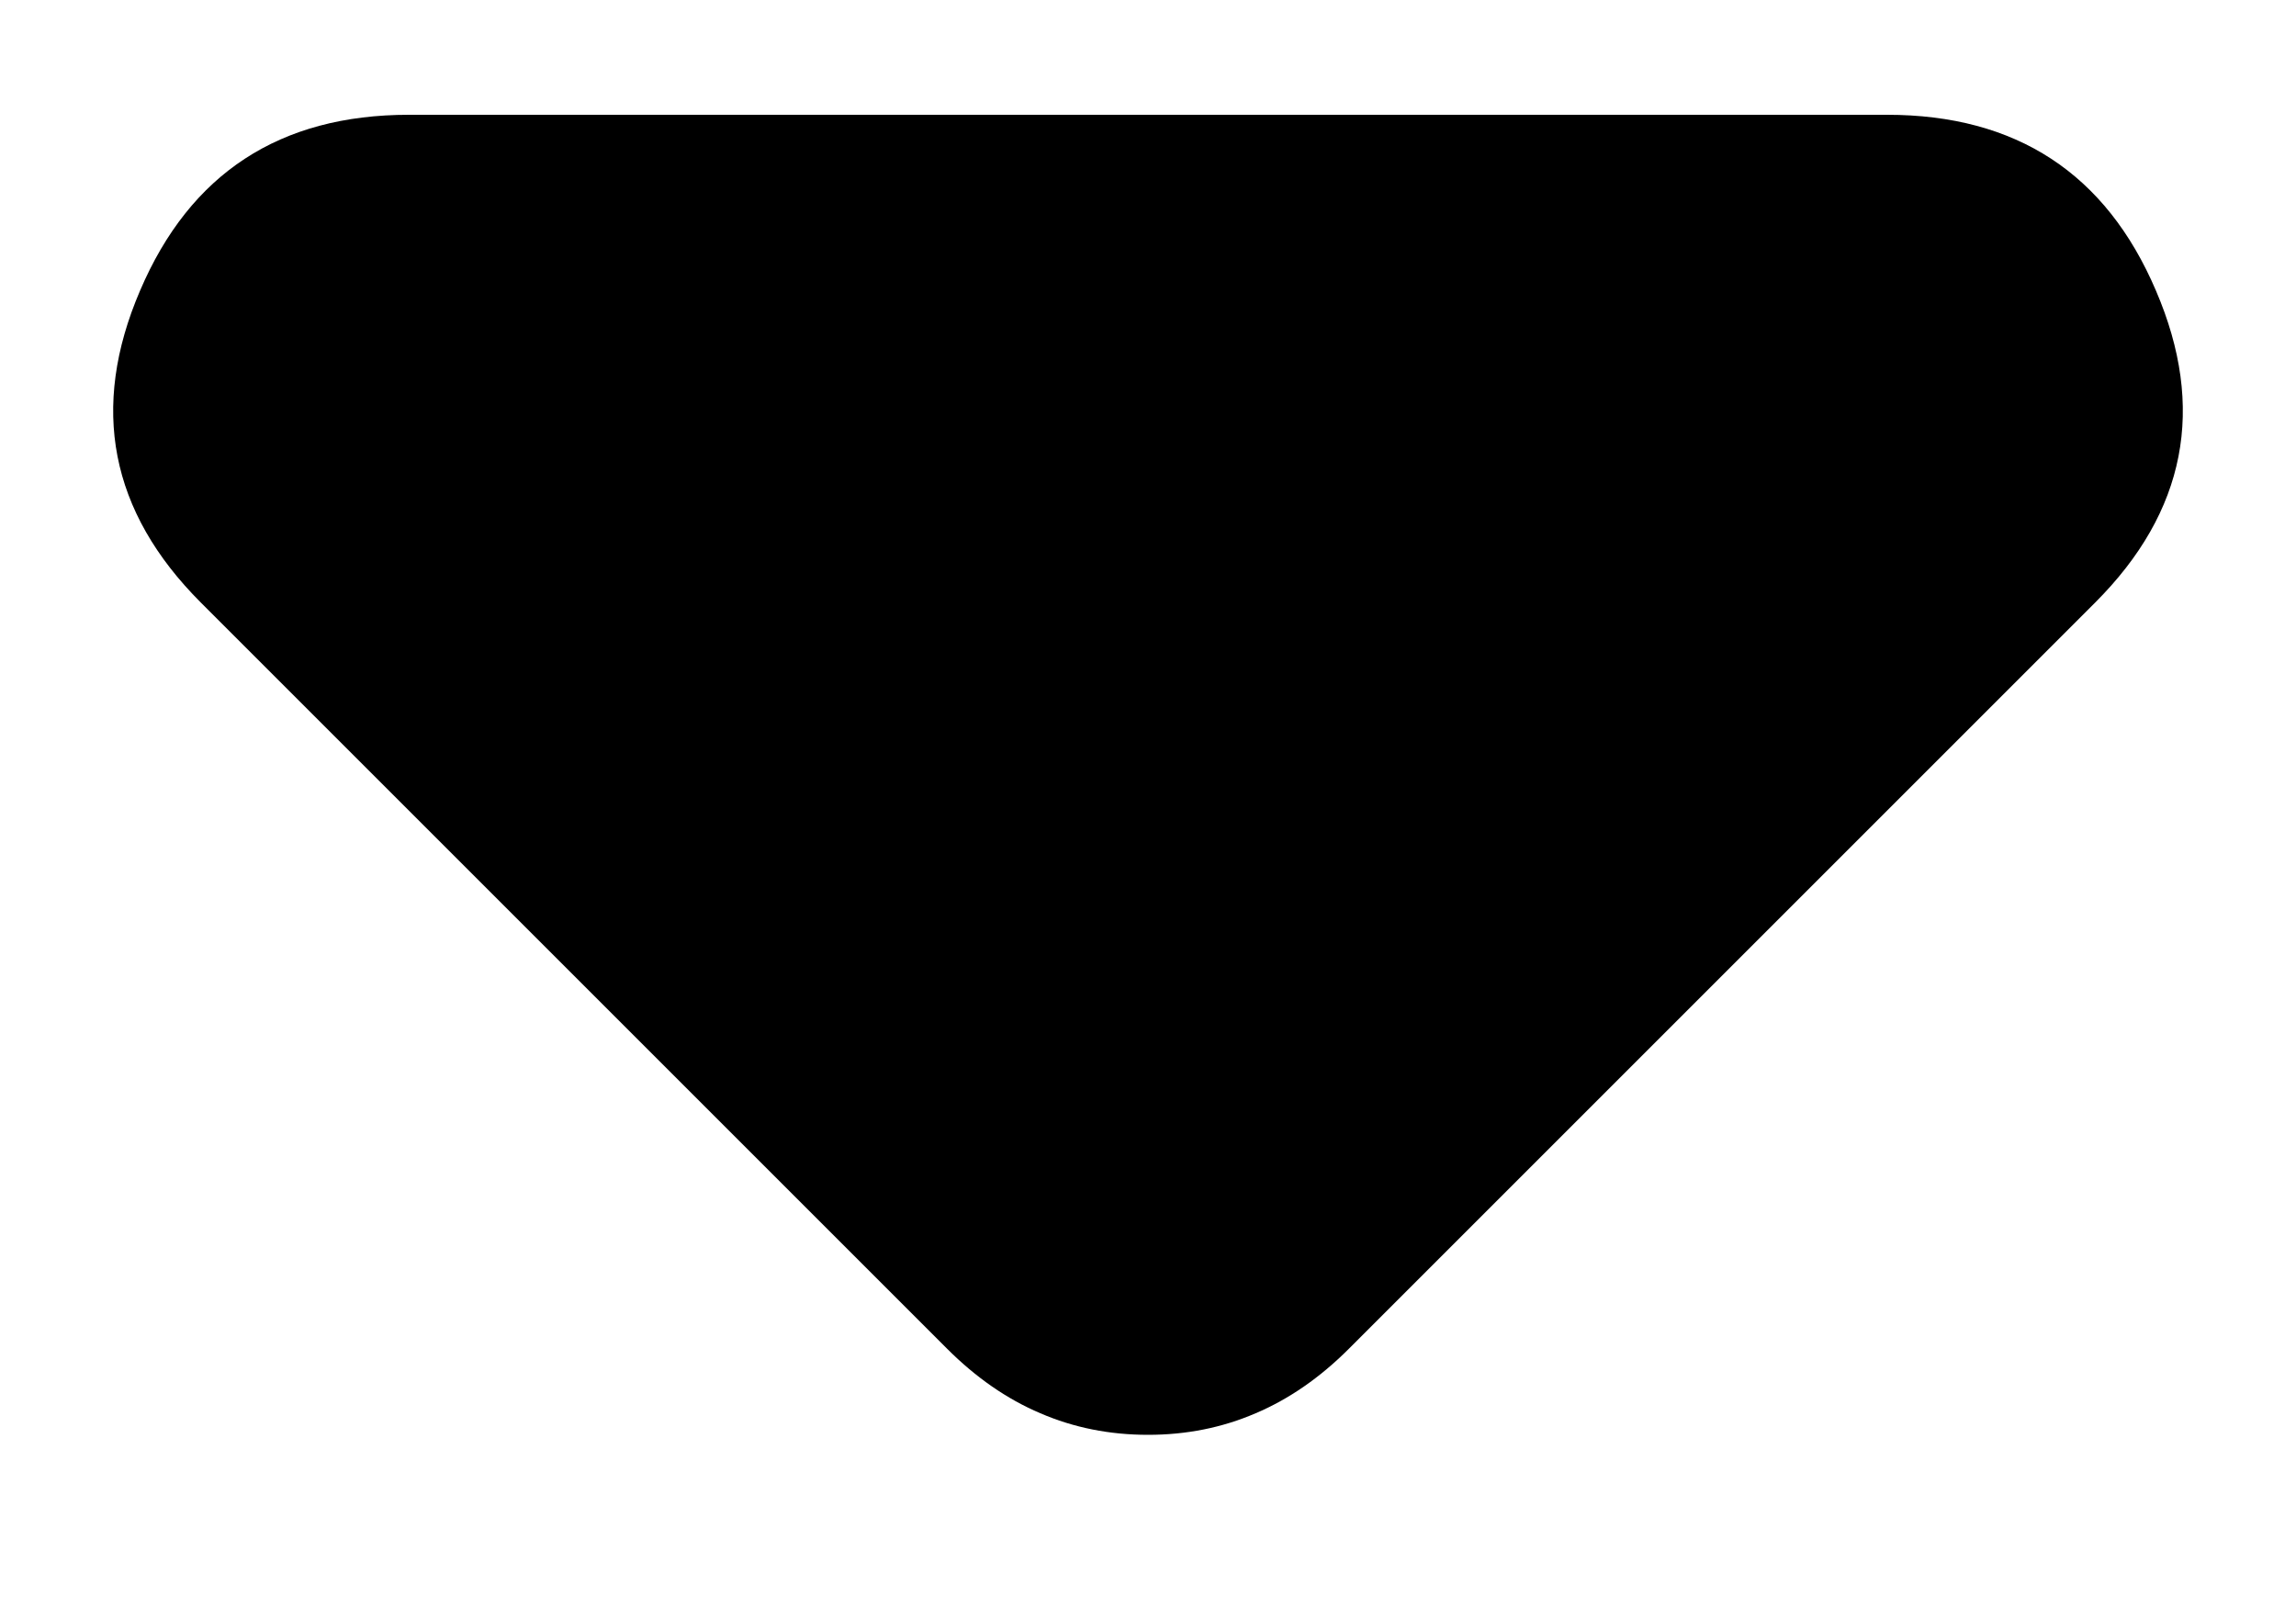
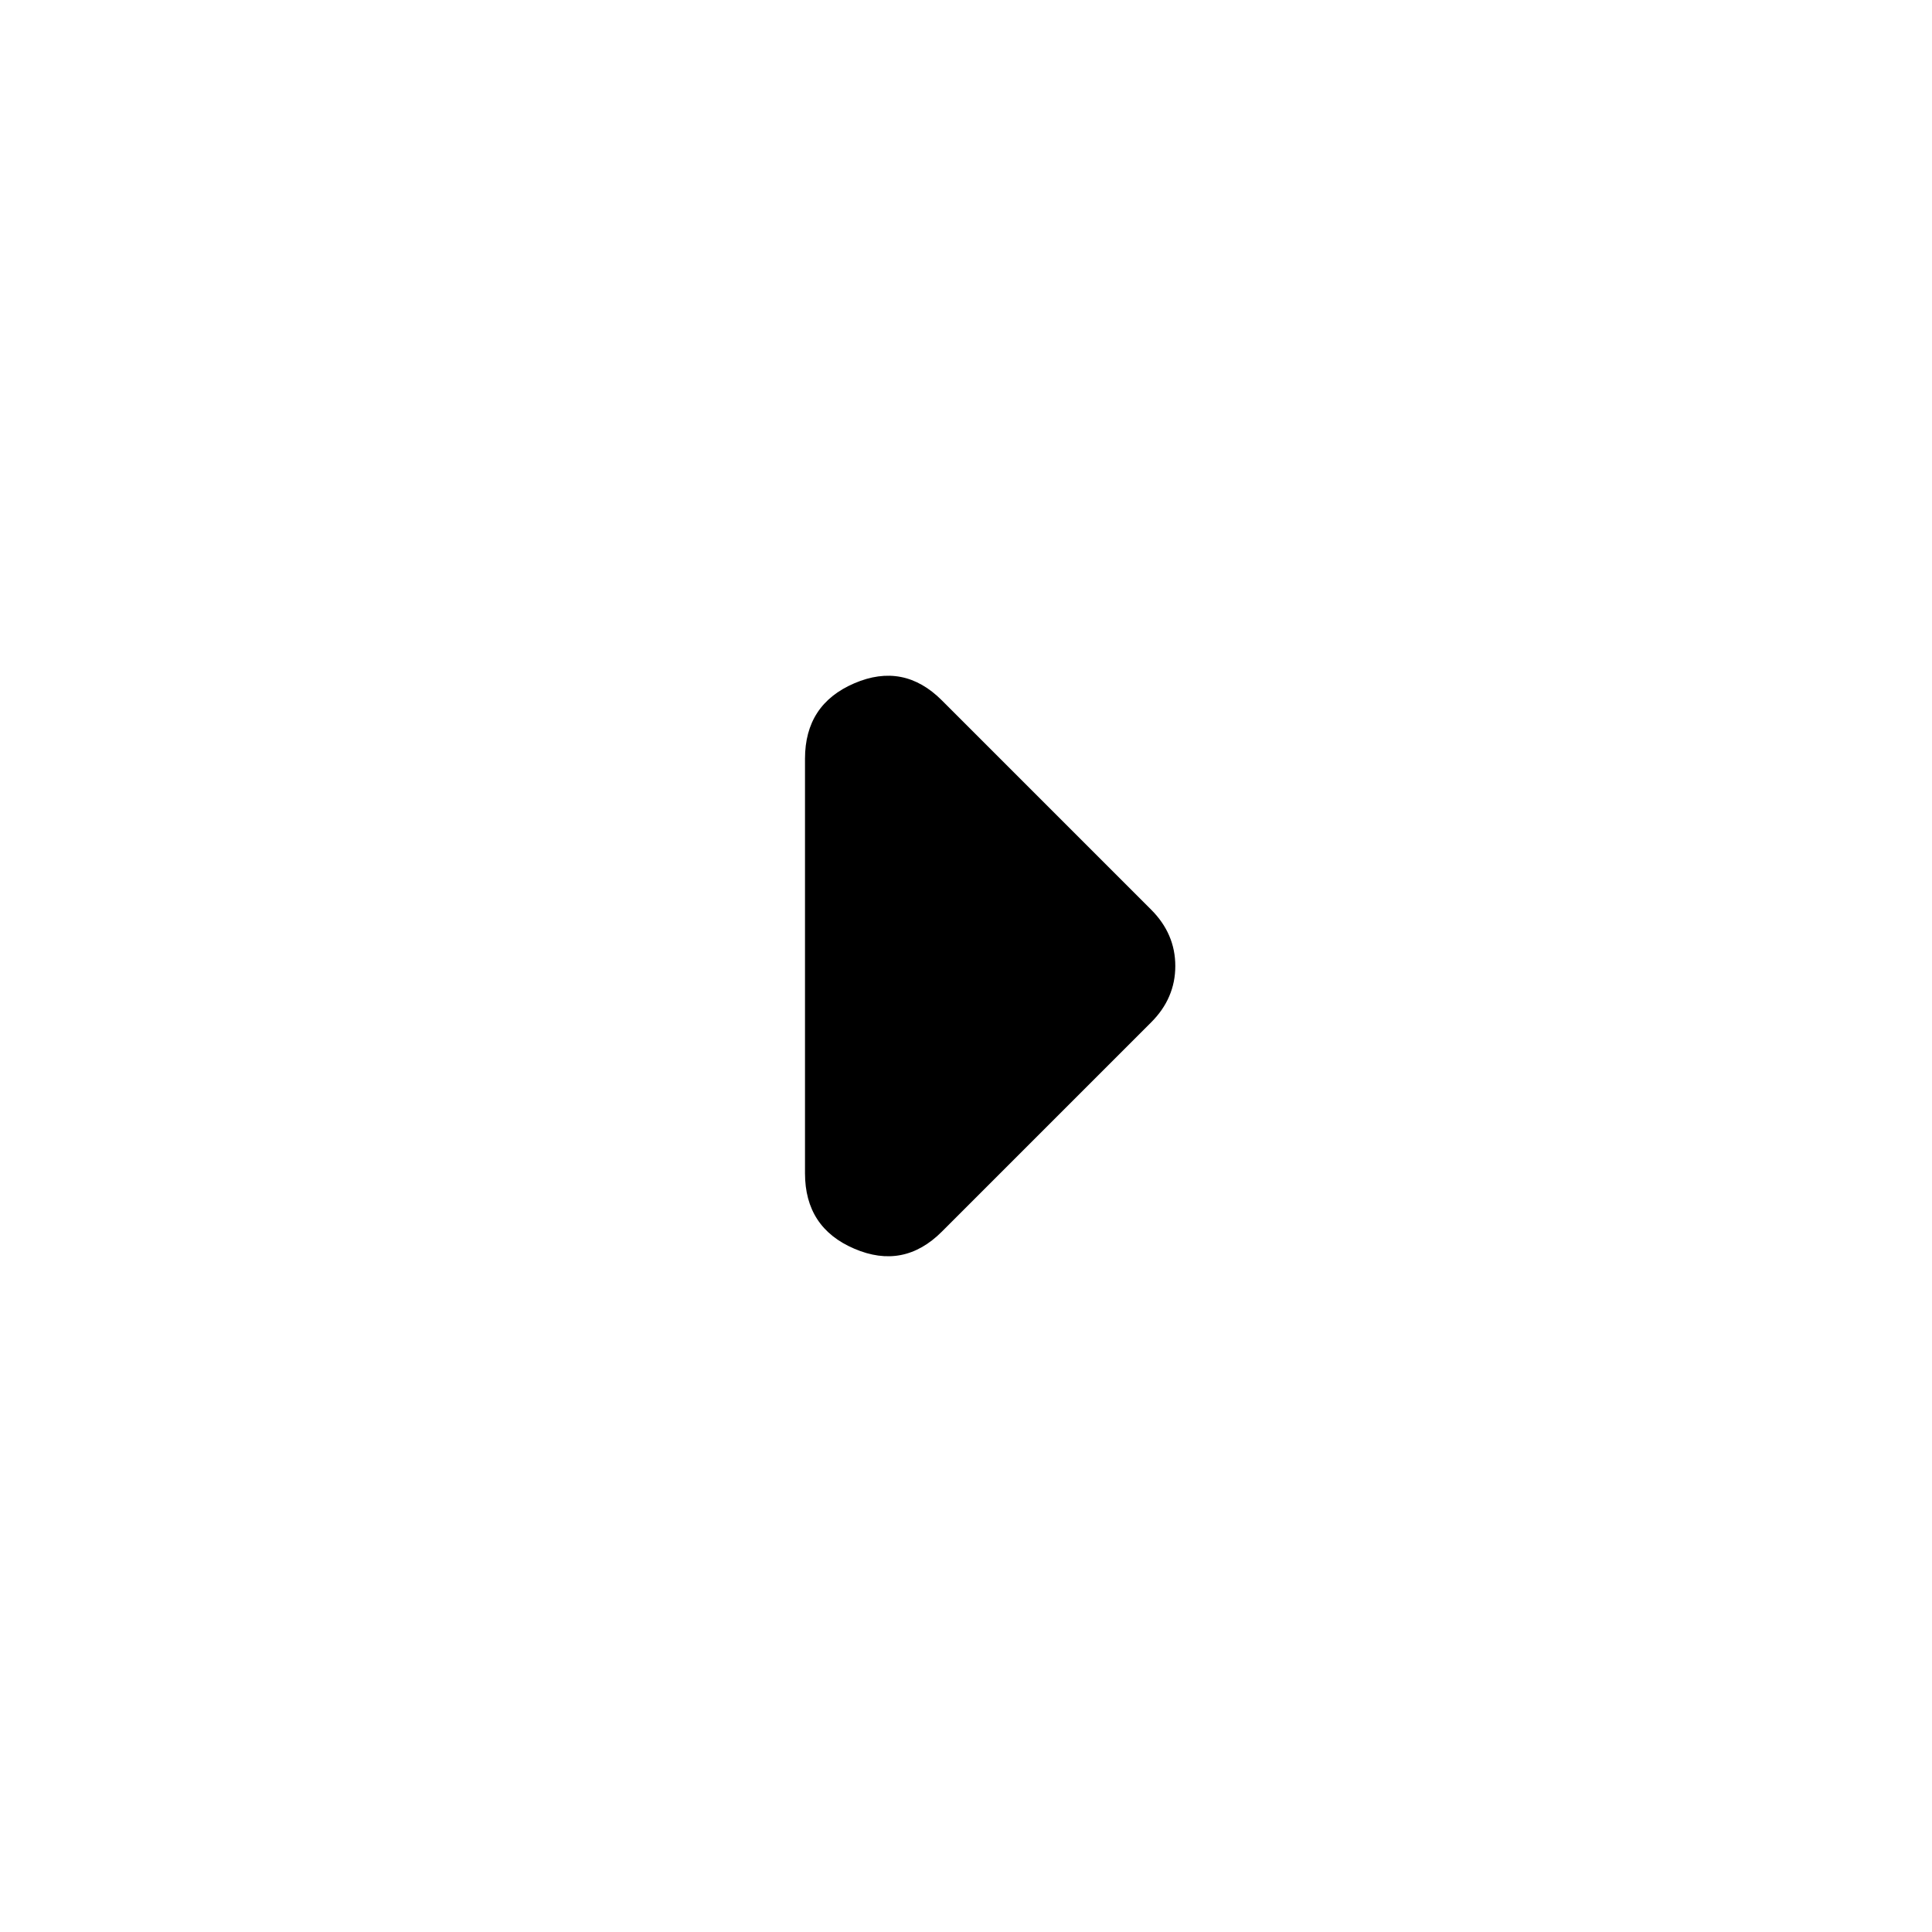
- <svg xmlns="http://www.w3.org/2000/svg" width="10" height="7" viewBox="0 0 10 7" fill="none">
-   <path d="M4.125 5.875L0.875 2.625C0.479 2.229 0.391 1.776 0.61 1.266C0.828 0.755 1.219 0.5 1.781 0.5H8.219C8.781 0.5 9.172 0.755 9.39 1.266C9.609 1.776 9.521 2.229 9.125 2.625L5.875 5.875C5.75 6 5.615 6.094 5.469 6.156C5.323 6.219 5.167 6.25 5 6.25C4.833 6.25 4.677 6.219 4.531 6.156C4.385 6.094 4.25 6 4.125 5.875Z" fill="black" />
+ <svg xmlns="http://www.w3.org/2000/svg" width="30" height="30" viewBox="0 0 30 30" fill="none">
+   <mask id="mask0_237_765" style="mask-type:alpha" maskUnits="userSpaceOnUse" x="0" y="0" width="30" height="30">
+     <rect y="30" width="30" height="30" transform="rotate(-90 0 30)" fill="#D9D9D9" />
+   </mask>
+   <g mask="url(#mask0_237_765)">
+     <path d="M17.875 15.875L14.625 19.125C14.229 19.521 13.776 19.609 13.266 19.39C12.755 19.172 12.5 18.781 12.5 18.219V11.781C12.5 11.219 12.755 10.829 13.266 10.61C13.776 10.391 14.229 10.479 14.625 10.875L17.875 14.125C18 14.25 18.094 14.386 18.156 14.531C18.219 14.677 18.25 14.834 18.25 15C18.25 15.167 18.219 15.323 18.156 15.469C18.094 15.615 18 15.75 17.875 15.875Z" fill="black" />
+   </g>
</svg>
